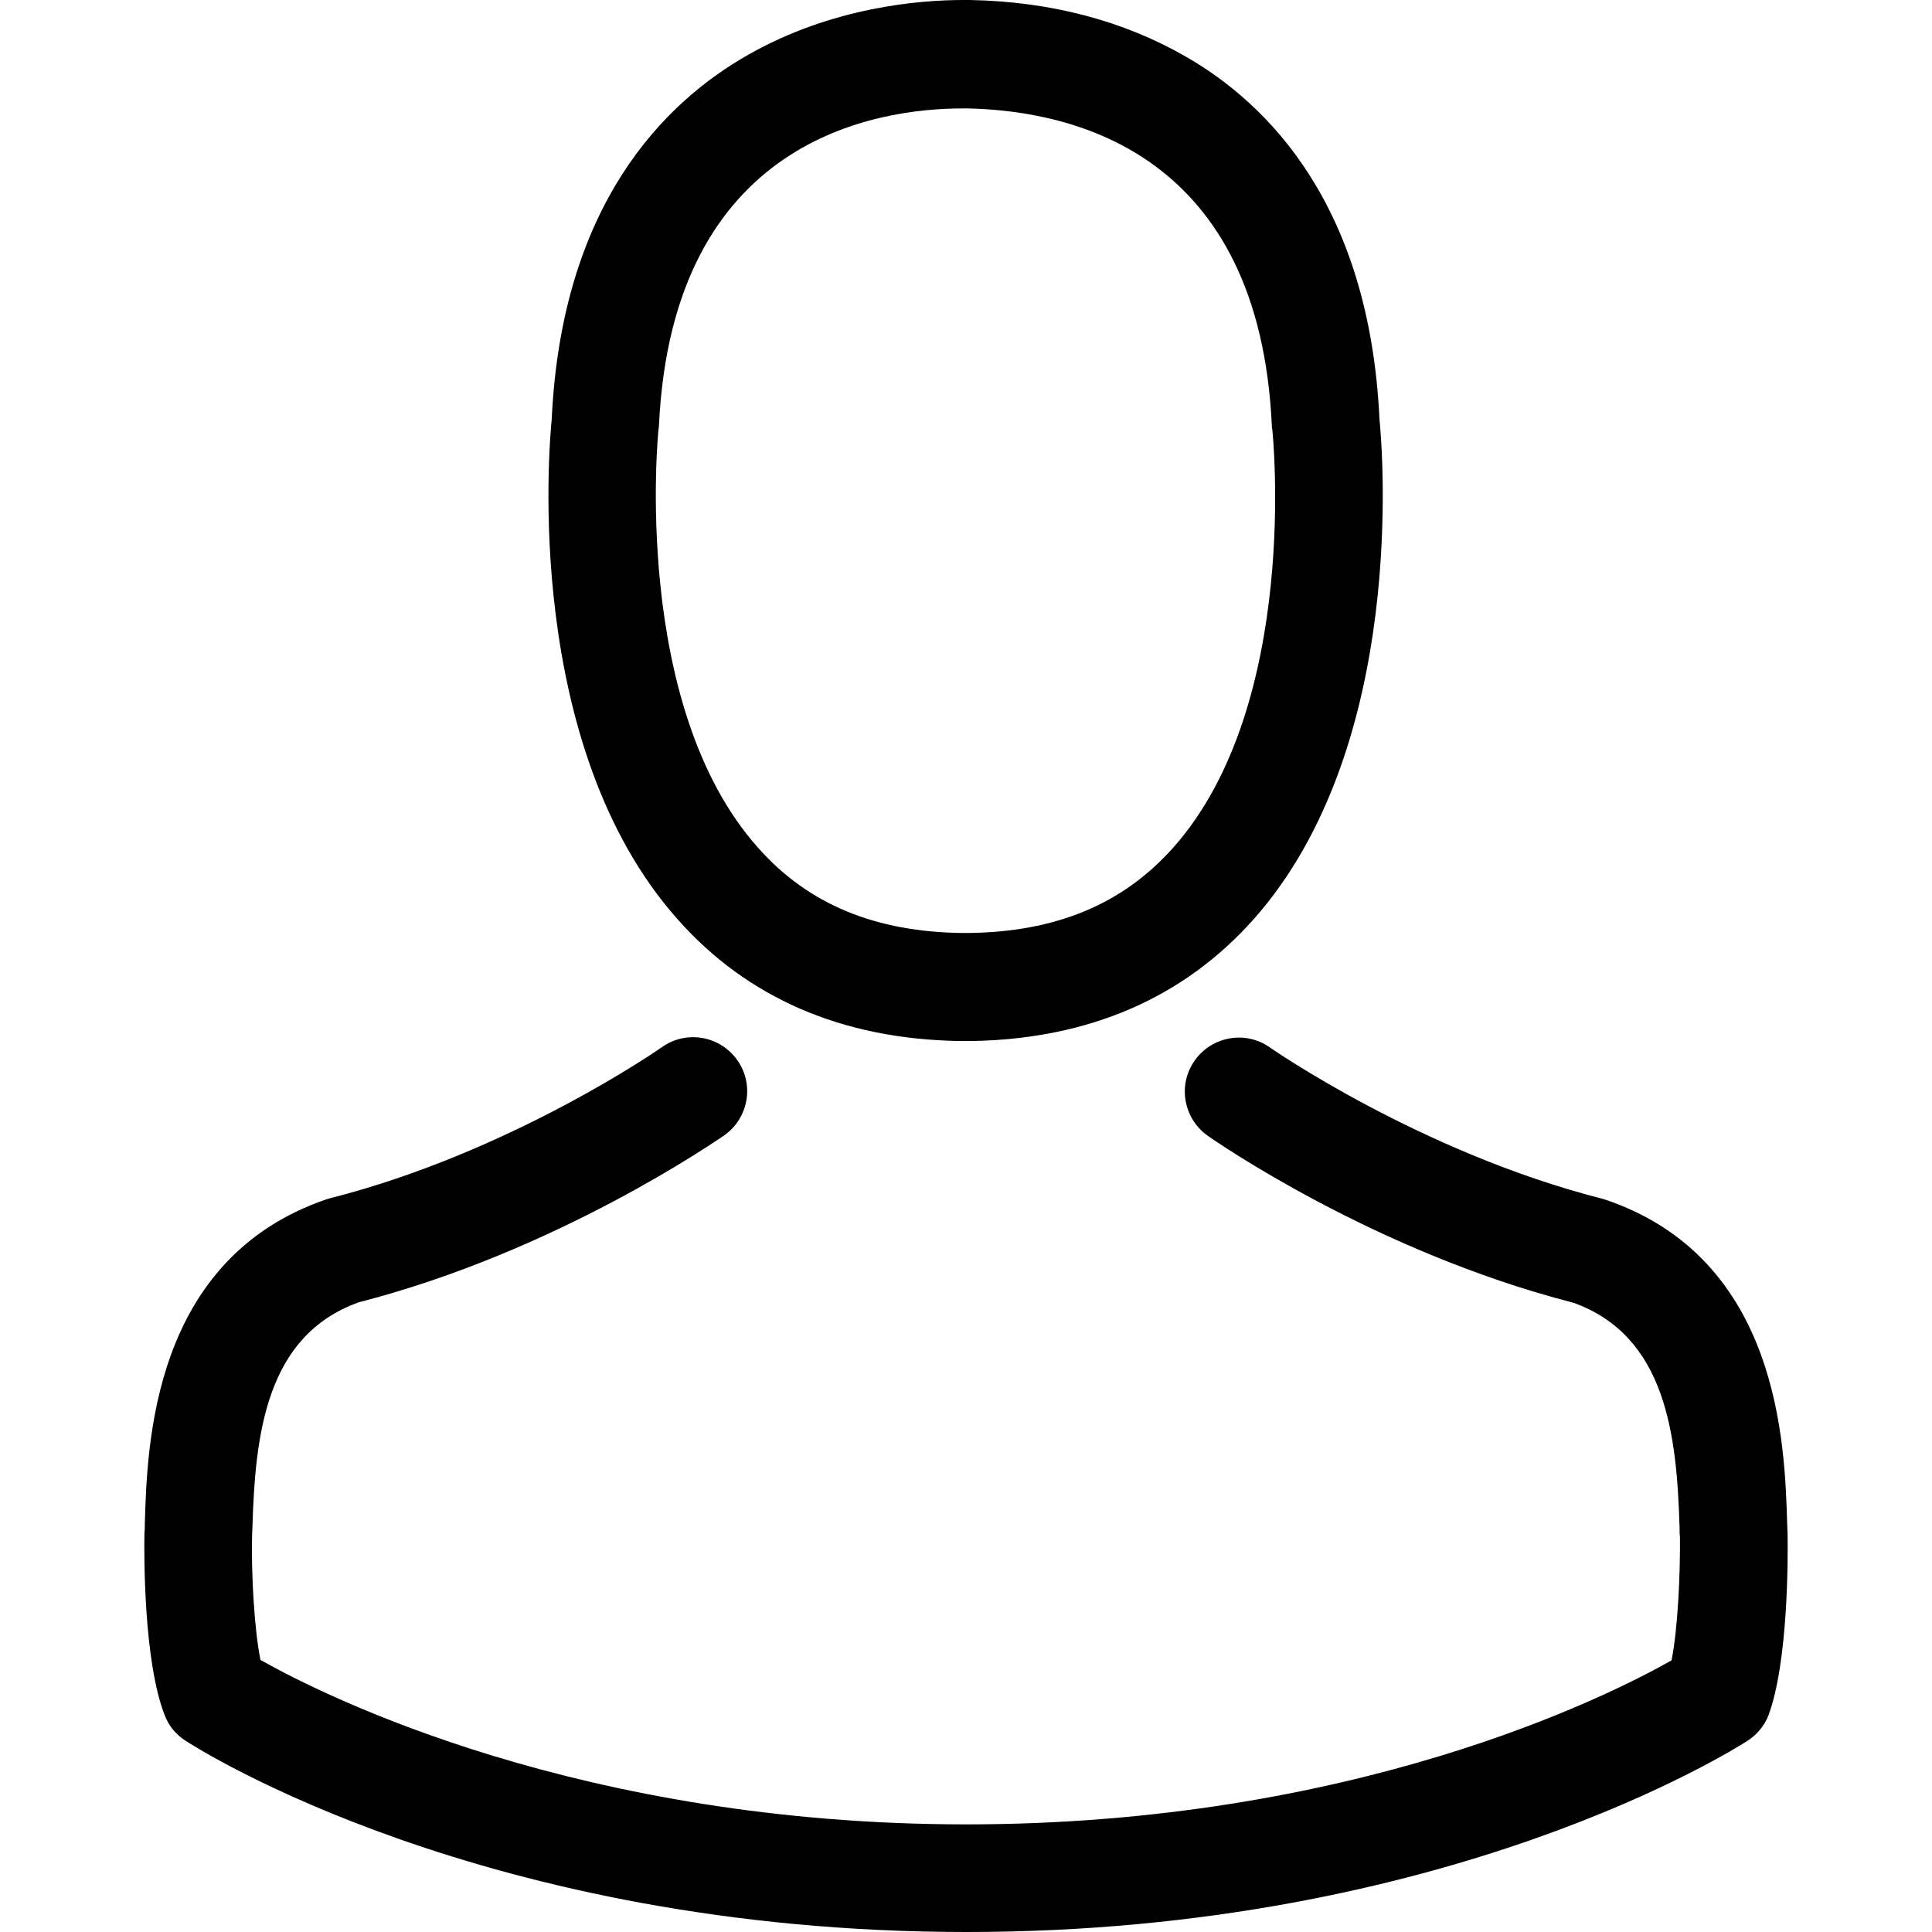
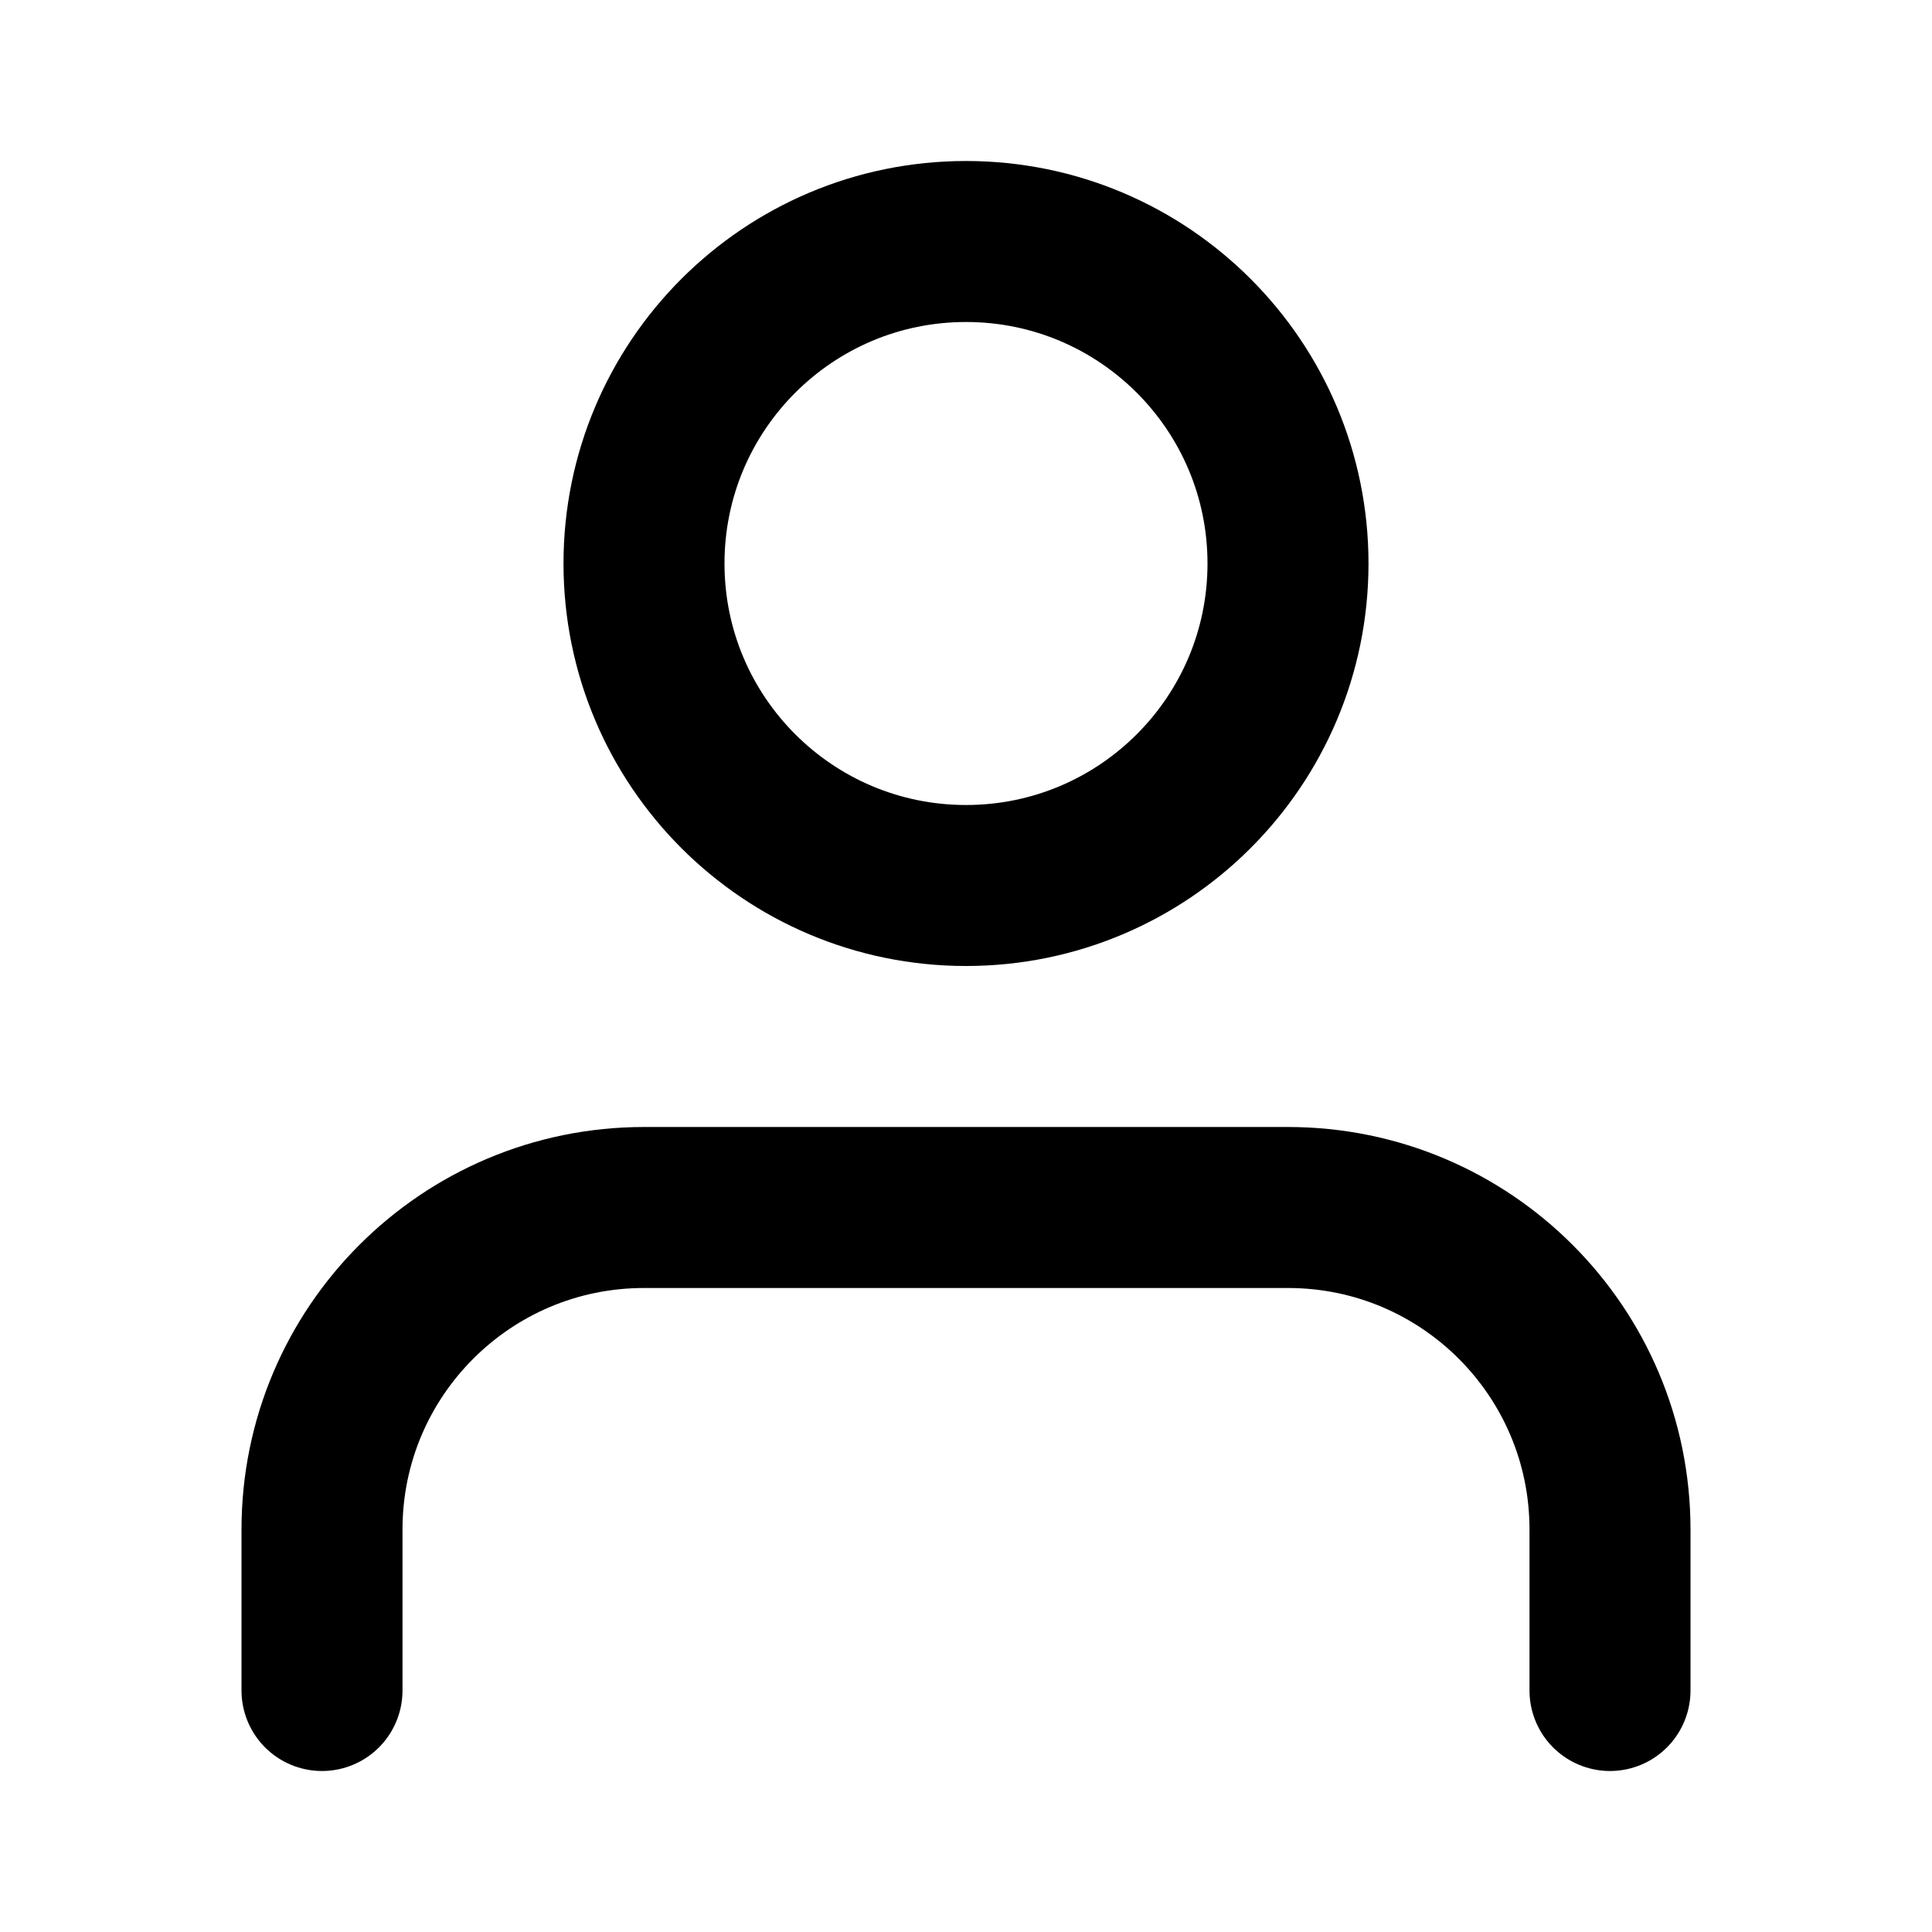
- <svg xmlns="http://www.w3.org/2000/svg" version="1.1" id="Capa_1" x="0px" y="0px" viewBox="0 0 482.9 482.9" style="enable-background:new 0 0 482.9 482.9;" xml:space="preserve">
-   <g>
-     <g>
-       <path d="M239.7,260.2c0.5,0,1,0,1.6,0c0.2,0,0.4,0,0.6,0c0.3,0,0.7,0,1,0c29.3-0.5,53-10.8,70.5-30.5    c38.5-43.4,32.1-117.8,31.4-124.9c-2.5-53.3-27.7-78.8-48.5-90.7C280.8,5.2,262.7,0.4,242.5,0h-0.7c-0.1,0-0.3,0-0.4,0h-0.6    c-11.1,0-32.9,1.8-53.8,13.7c-21,11.9-46.6,37.4-49.1,91.1c-0.7,7.1-7.1,81.5,31.4,124.9C186.7,249.4,210.4,259.7,239.7,260.2z     M164.6,107.3c0-0.3,0.1-0.6,0.1-0.8c3.3-71.7,54.2-79.4,76-79.4h0.4c0.2,0,0.5,0,0.8,0c27,0.6,72.9,11.6,76,79.4    c0,0.3,0,0.6,0.1,0.8c0.1,0.7,7.1,68.7-24.7,104.5c-12.6,14.2-29.4,21.2-51.5,21.4c-0.2,0-0.3,0-0.5,0l0,0c-0.2,0-0.3,0-0.5,0    c-22-0.2-38.9-7.2-51.4-21.4C157.7,176.2,164.5,107.9,164.6,107.3z" />
-       <path d="M446.8,383.6c0-0.1,0-0.2,0-0.3c0-0.8-0.1-1.6-0.1-2.5c-0.6-19.8-1.9-66.1-45.3-80.9c-0.3-0.1-0.7-0.2-1-0.3    c-45.1-11.5-82.6-37.5-83-37.8c-6.1-4.3-14.5-2.8-18.8,3.3c-4.3,6.1-2.8,14.5,3.3,18.8c1.7,1.2,41.5,28.9,91.3,41.7    c23.3,8.3,25.9,33.2,26.6,56c0,0.9,0,1.7,0.1,2.5c0.1,9-0.5,22.9-2.1,30.9c-16.2,9.2-79.7,41-176.3,41    c-96.2,0-160.1-31.9-176.4-41.1c-1.6-8-2.3-21.9-2.1-30.9c0-0.8,0.1-1.6,0.1-2.5c0.7-22.8,3.3-47.7,26.6-56    c49.8-12.8,89.6-40.6,91.3-41.7c6.1-4.3,7.6-12.7,3.3-18.8c-4.3-6.1-12.7-7.6-18.8-3.3c-0.4,0.3-37.7,26.3-83,37.8    c-0.4,0.1-0.7,0.2-1,0.3c-43.4,14.9-44.7,61.2-45.3,80.9c0,0.9,0,1.7-0.1,2.5c0,0.1,0,0.2,0,0.3c-0.1,5.2-0.2,31.9,5.1,45.3    c1,2.6,2.8,4.8,5.2,6.3c3,2,74.9,47.8,195.2,47.8s192.2-45.9,195.2-47.8c2.3-1.5,4.2-3.7,5.2-6.3    C447,415.5,446.9,388.8,446.8,383.6z" />
-     </g>
-   </g>
-   <g>
- </g>
-   <g>
- </g>
-   <g>
- </g>
-   <g>
- </g>
-   <g>
- </g>
-   <g>
- </g>
-   <g>
- </g>
-   <g>
- </g>
-   <g>
- </g>
-   <g>
- </g>
-   <g>
- </g>
-   <g>
- </g>
-   <g>
- </g>
-   <g>
- </g>
-   <g>
- </g>
+ <svg xmlns="http://www.w3.org/2000/svg" width="24" height="24" viewBox="0 0 24 24" fill="none" stroke="currentColor" stroke-width="2" stroke-linecap="round" stroke-linejoin="round">
+   <path d="M20 21v-2a4 4 0 0 0-4-4H8a4 4 0 0 0-4 4v2" />
+   <circle cx="12" cy="7" r="4" />
</svg>
